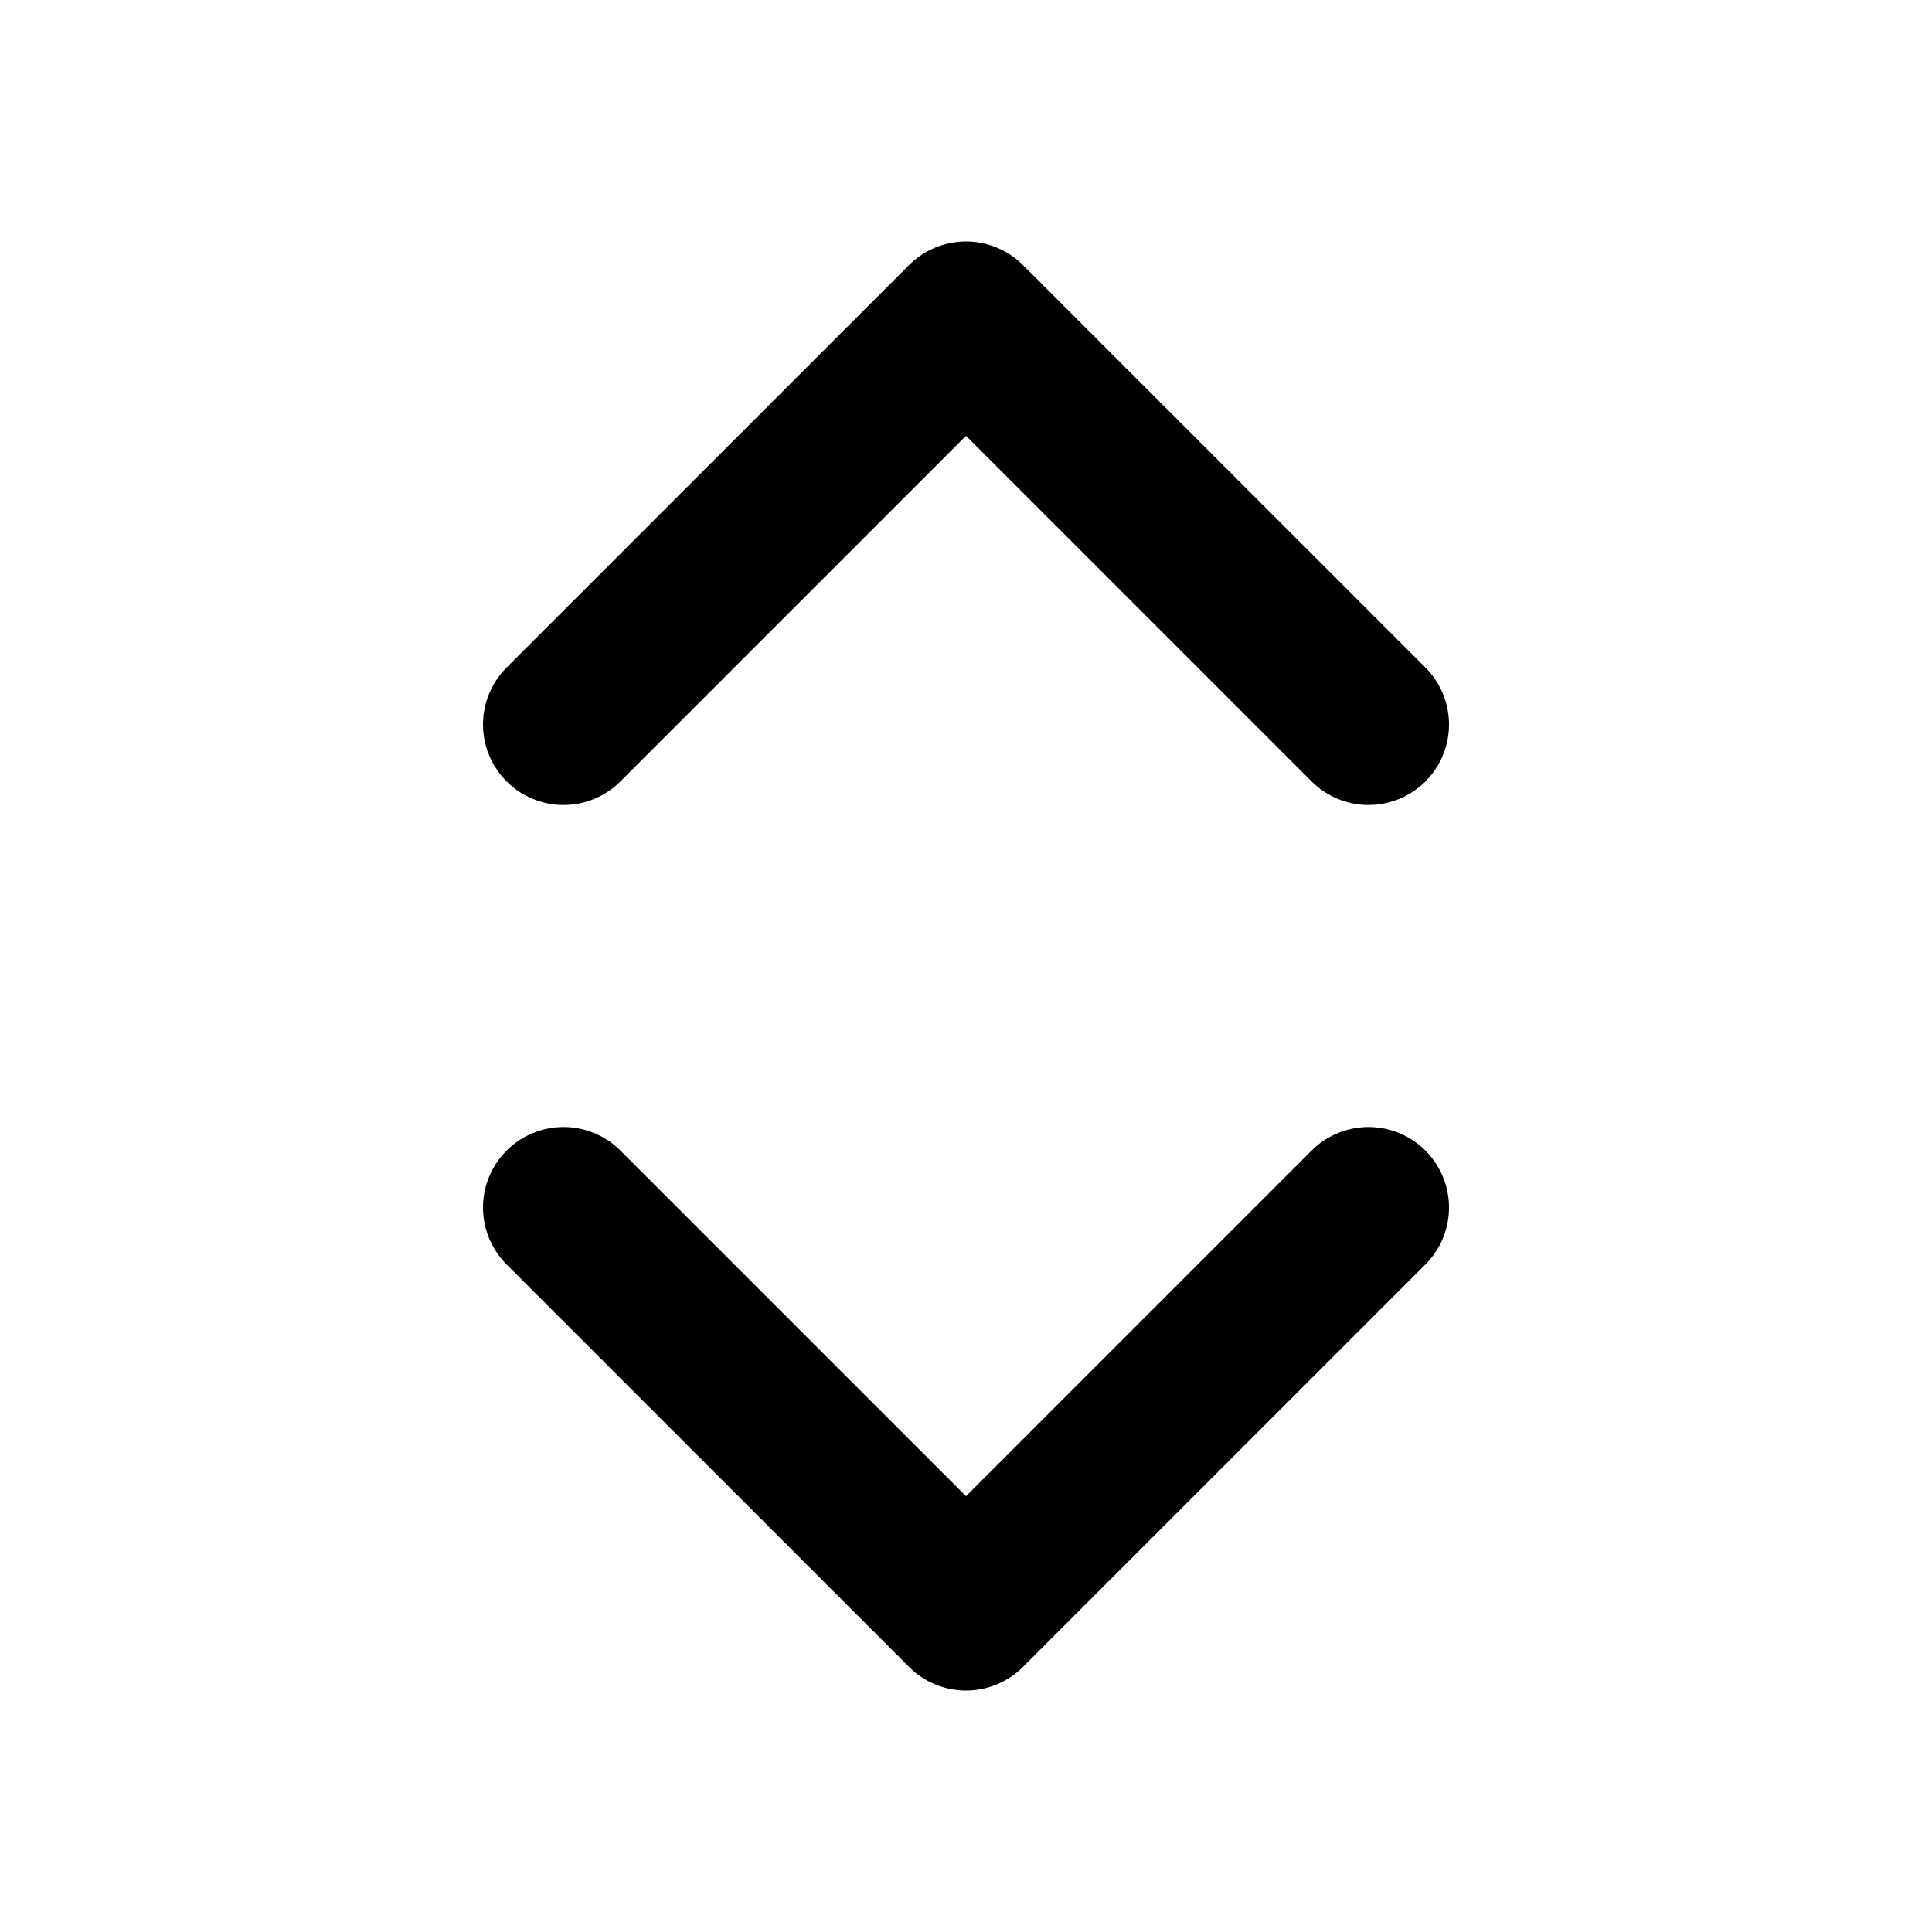
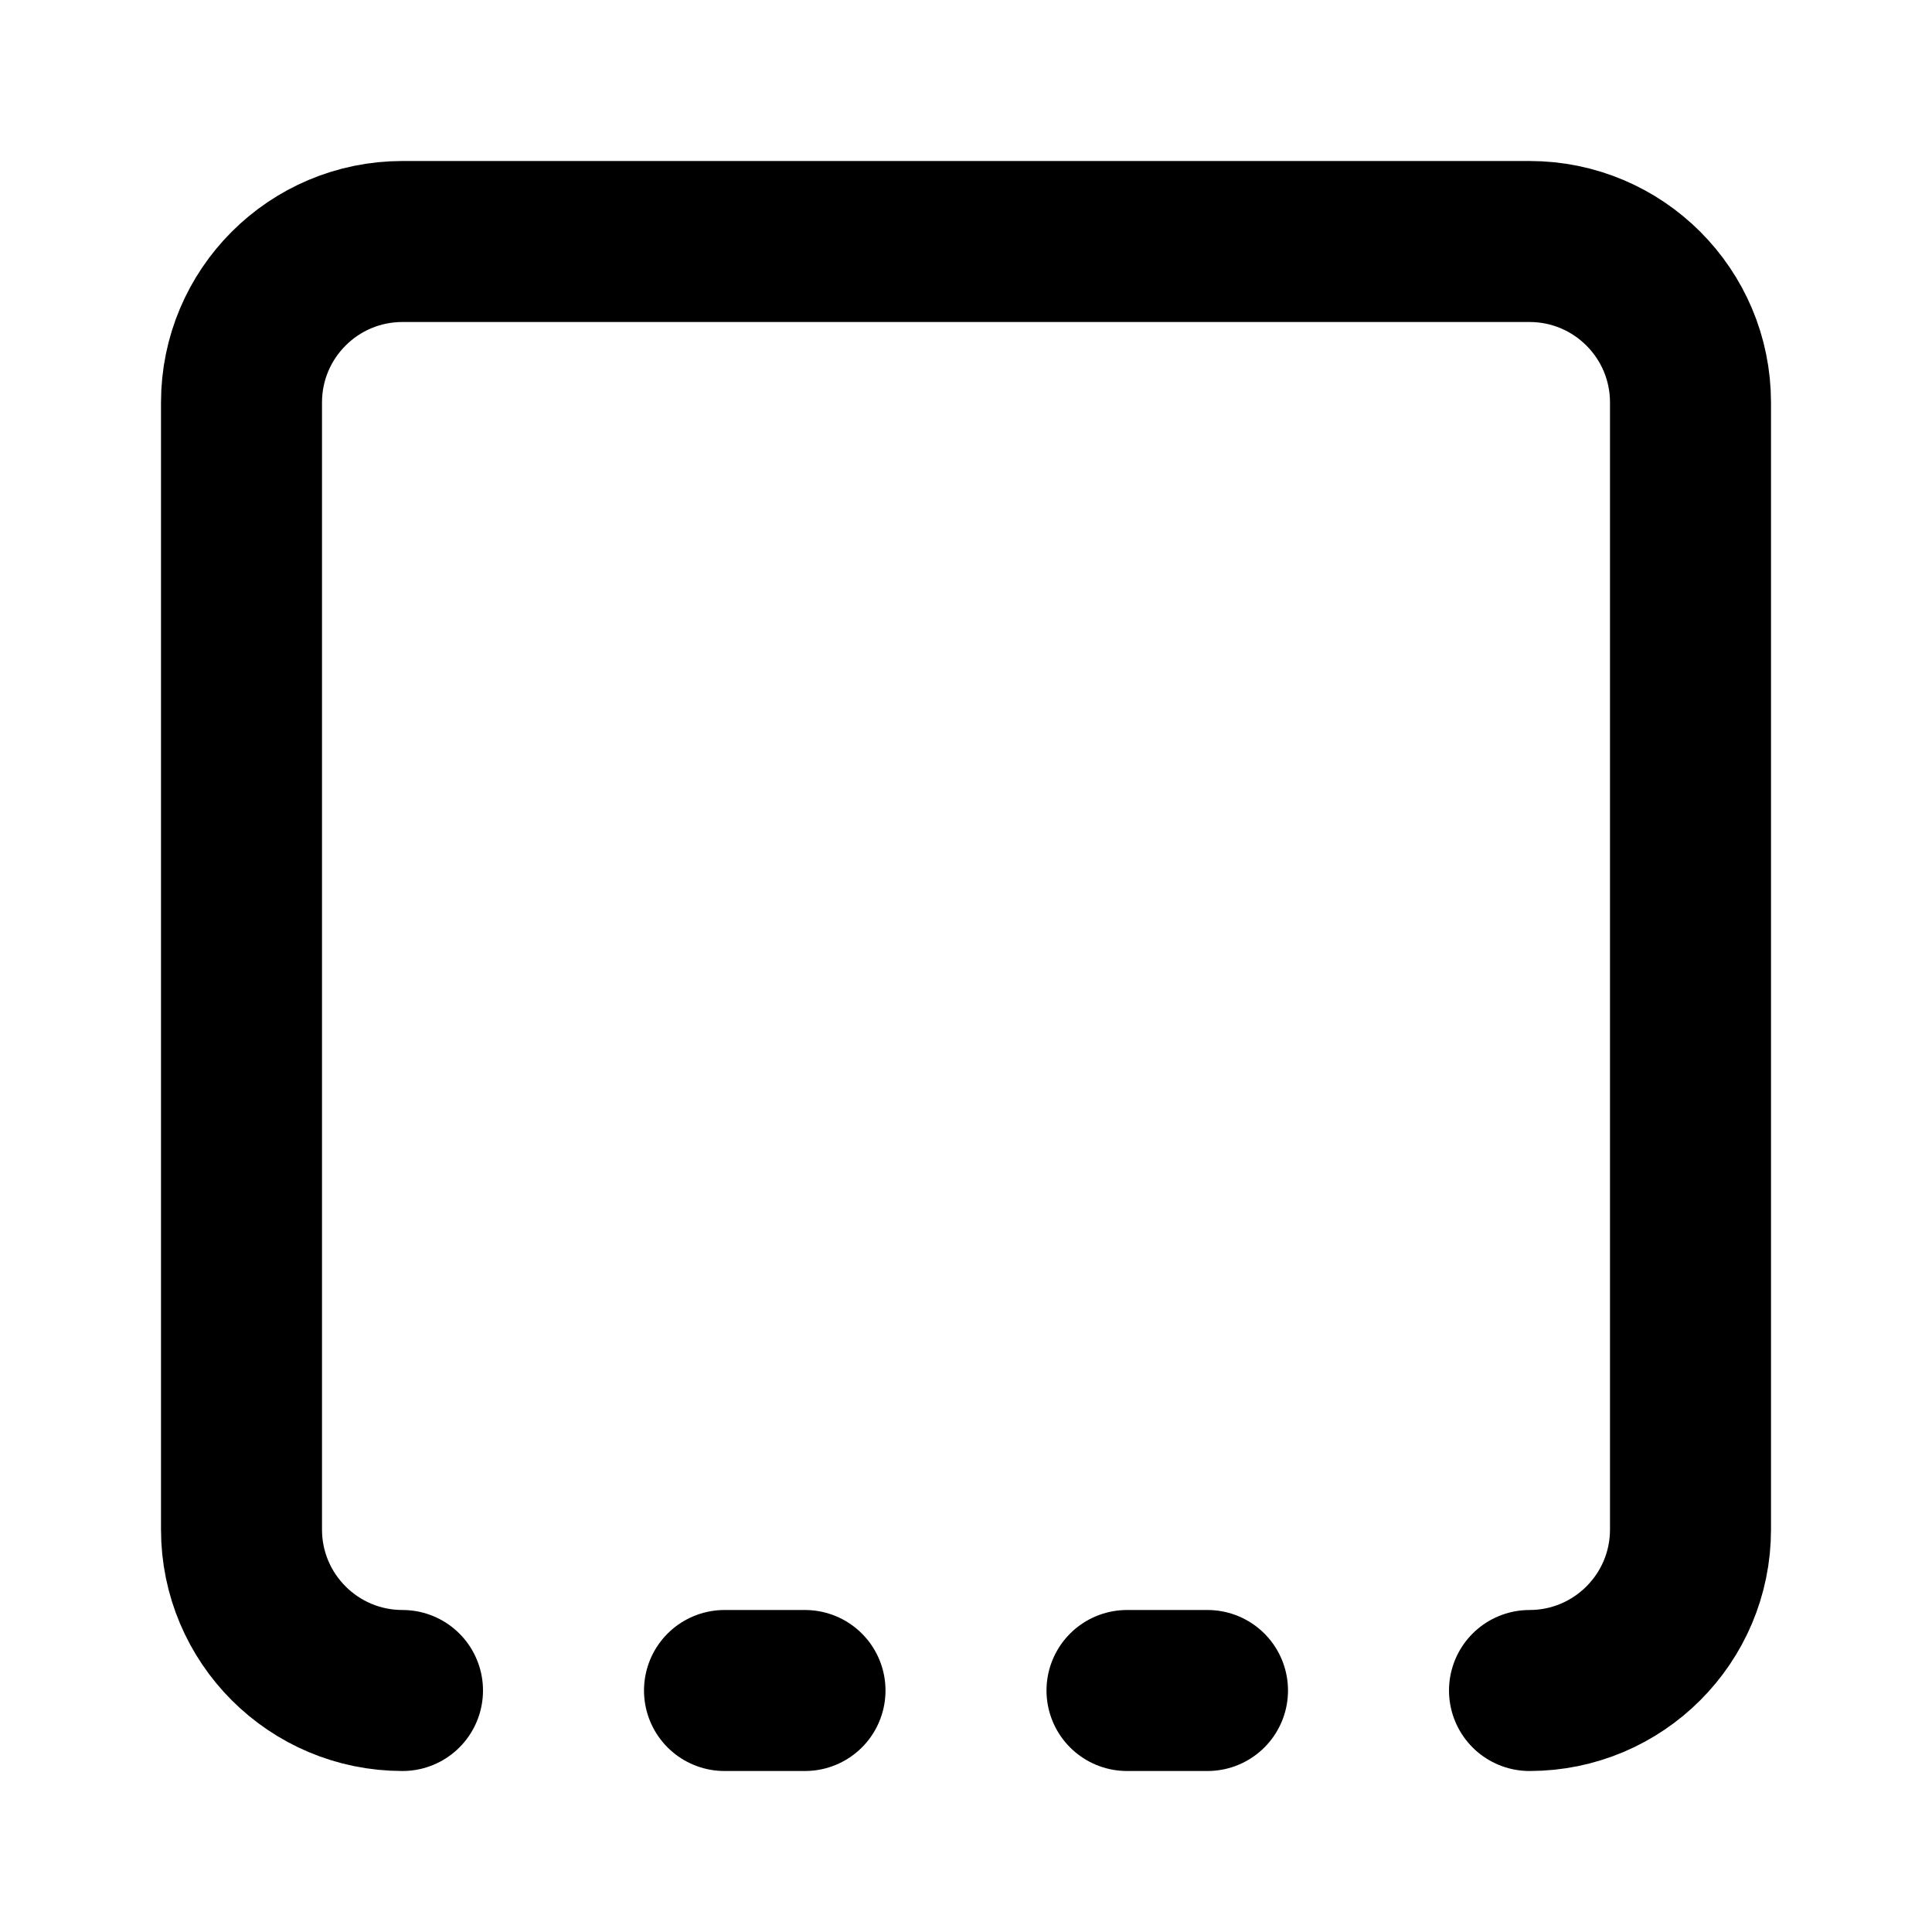
- <svg xmlns="http://www.w3.org/2000/svg" class="lucide lucide-chevrons-up-down" width="24" height="24" viewBox="0 0 24 24" fill="none" stroke="currentColor" stroke-width="2" stroke-linecap="round" stroke-linejoin="round">
-   <path d="m7 15 5 5 5-5" />
-   <path d="m7 9 5-5 5 5" />
+ <svg xmlns="http://www.w3.org/2000/svg" class="lucide lucide-square-dashed-bottom" width="24" height="24" viewBox="0 0 24 24" fill="none" stroke="currentColor" stroke-width="2" stroke-linecap="round" stroke-linejoin="round">
+   <path d="M5 21a2 2 0 0 1-2-2V5a2 2 0 0 1 2-2h14a2 2 0 0 1 2 2v14a2 2 0 0 1-2 2" />
+   <path d="M9 21h1" />
+   <path d="M14 21h1" />
</svg>
